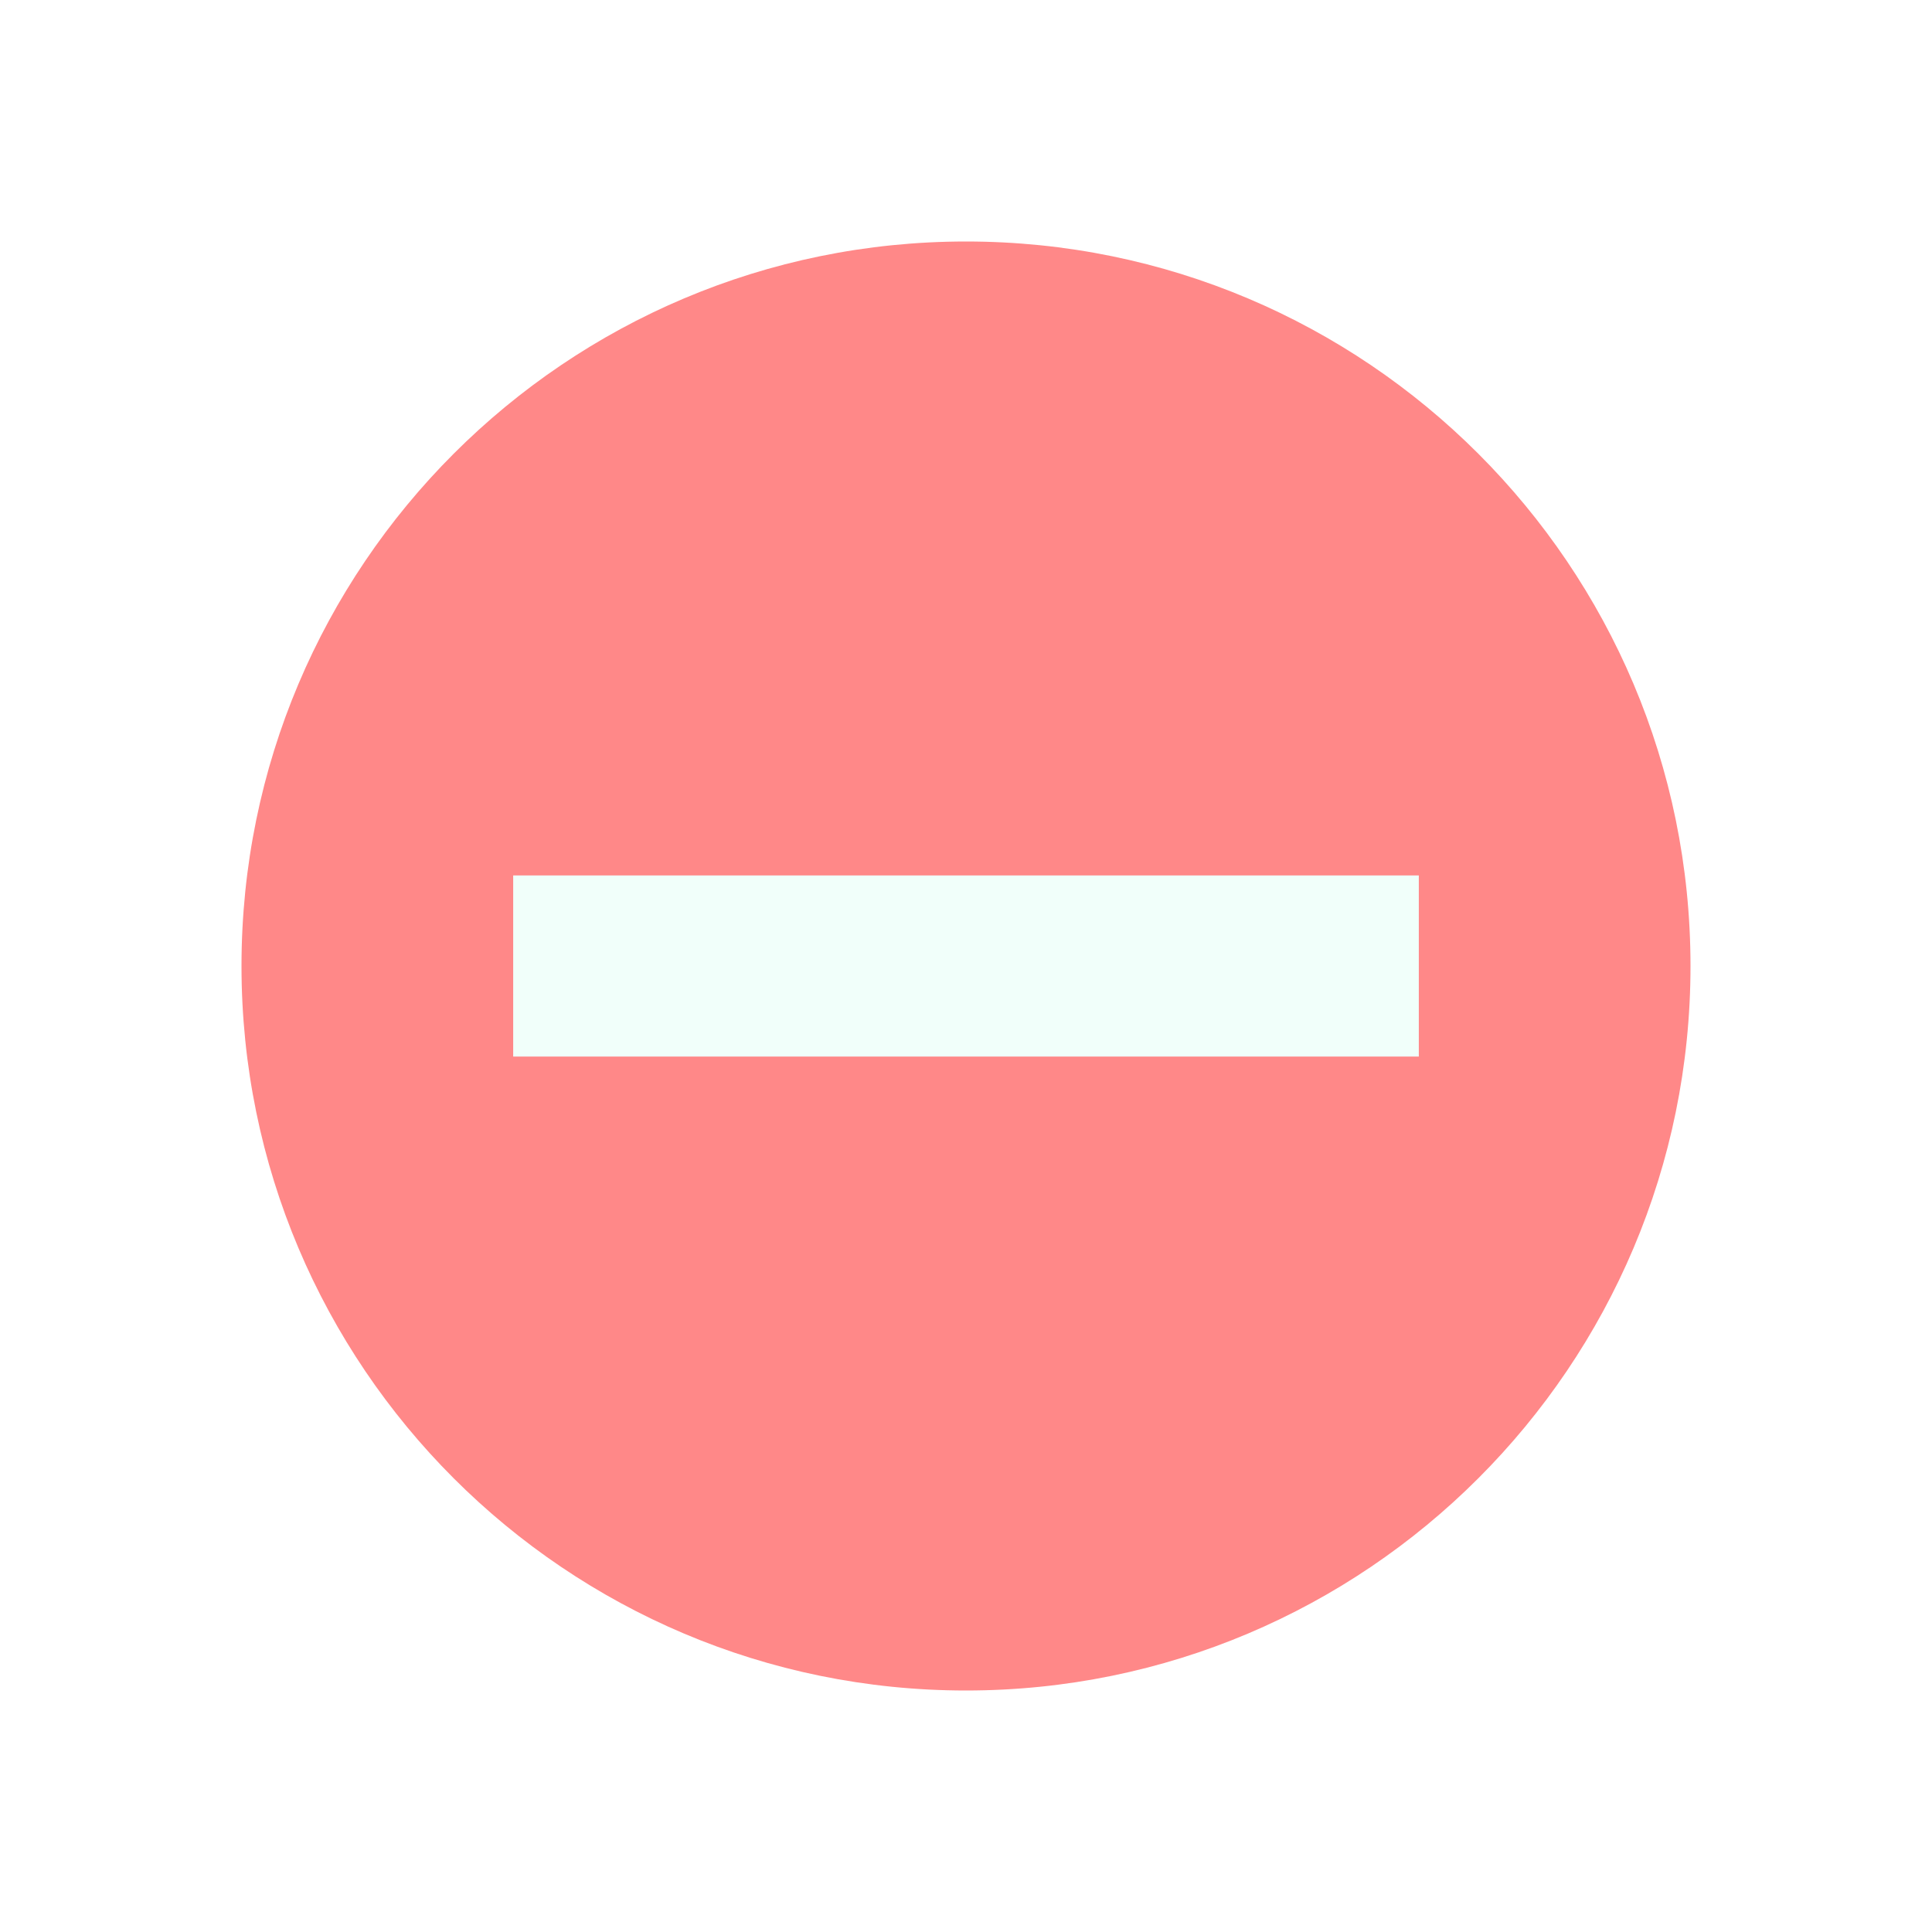
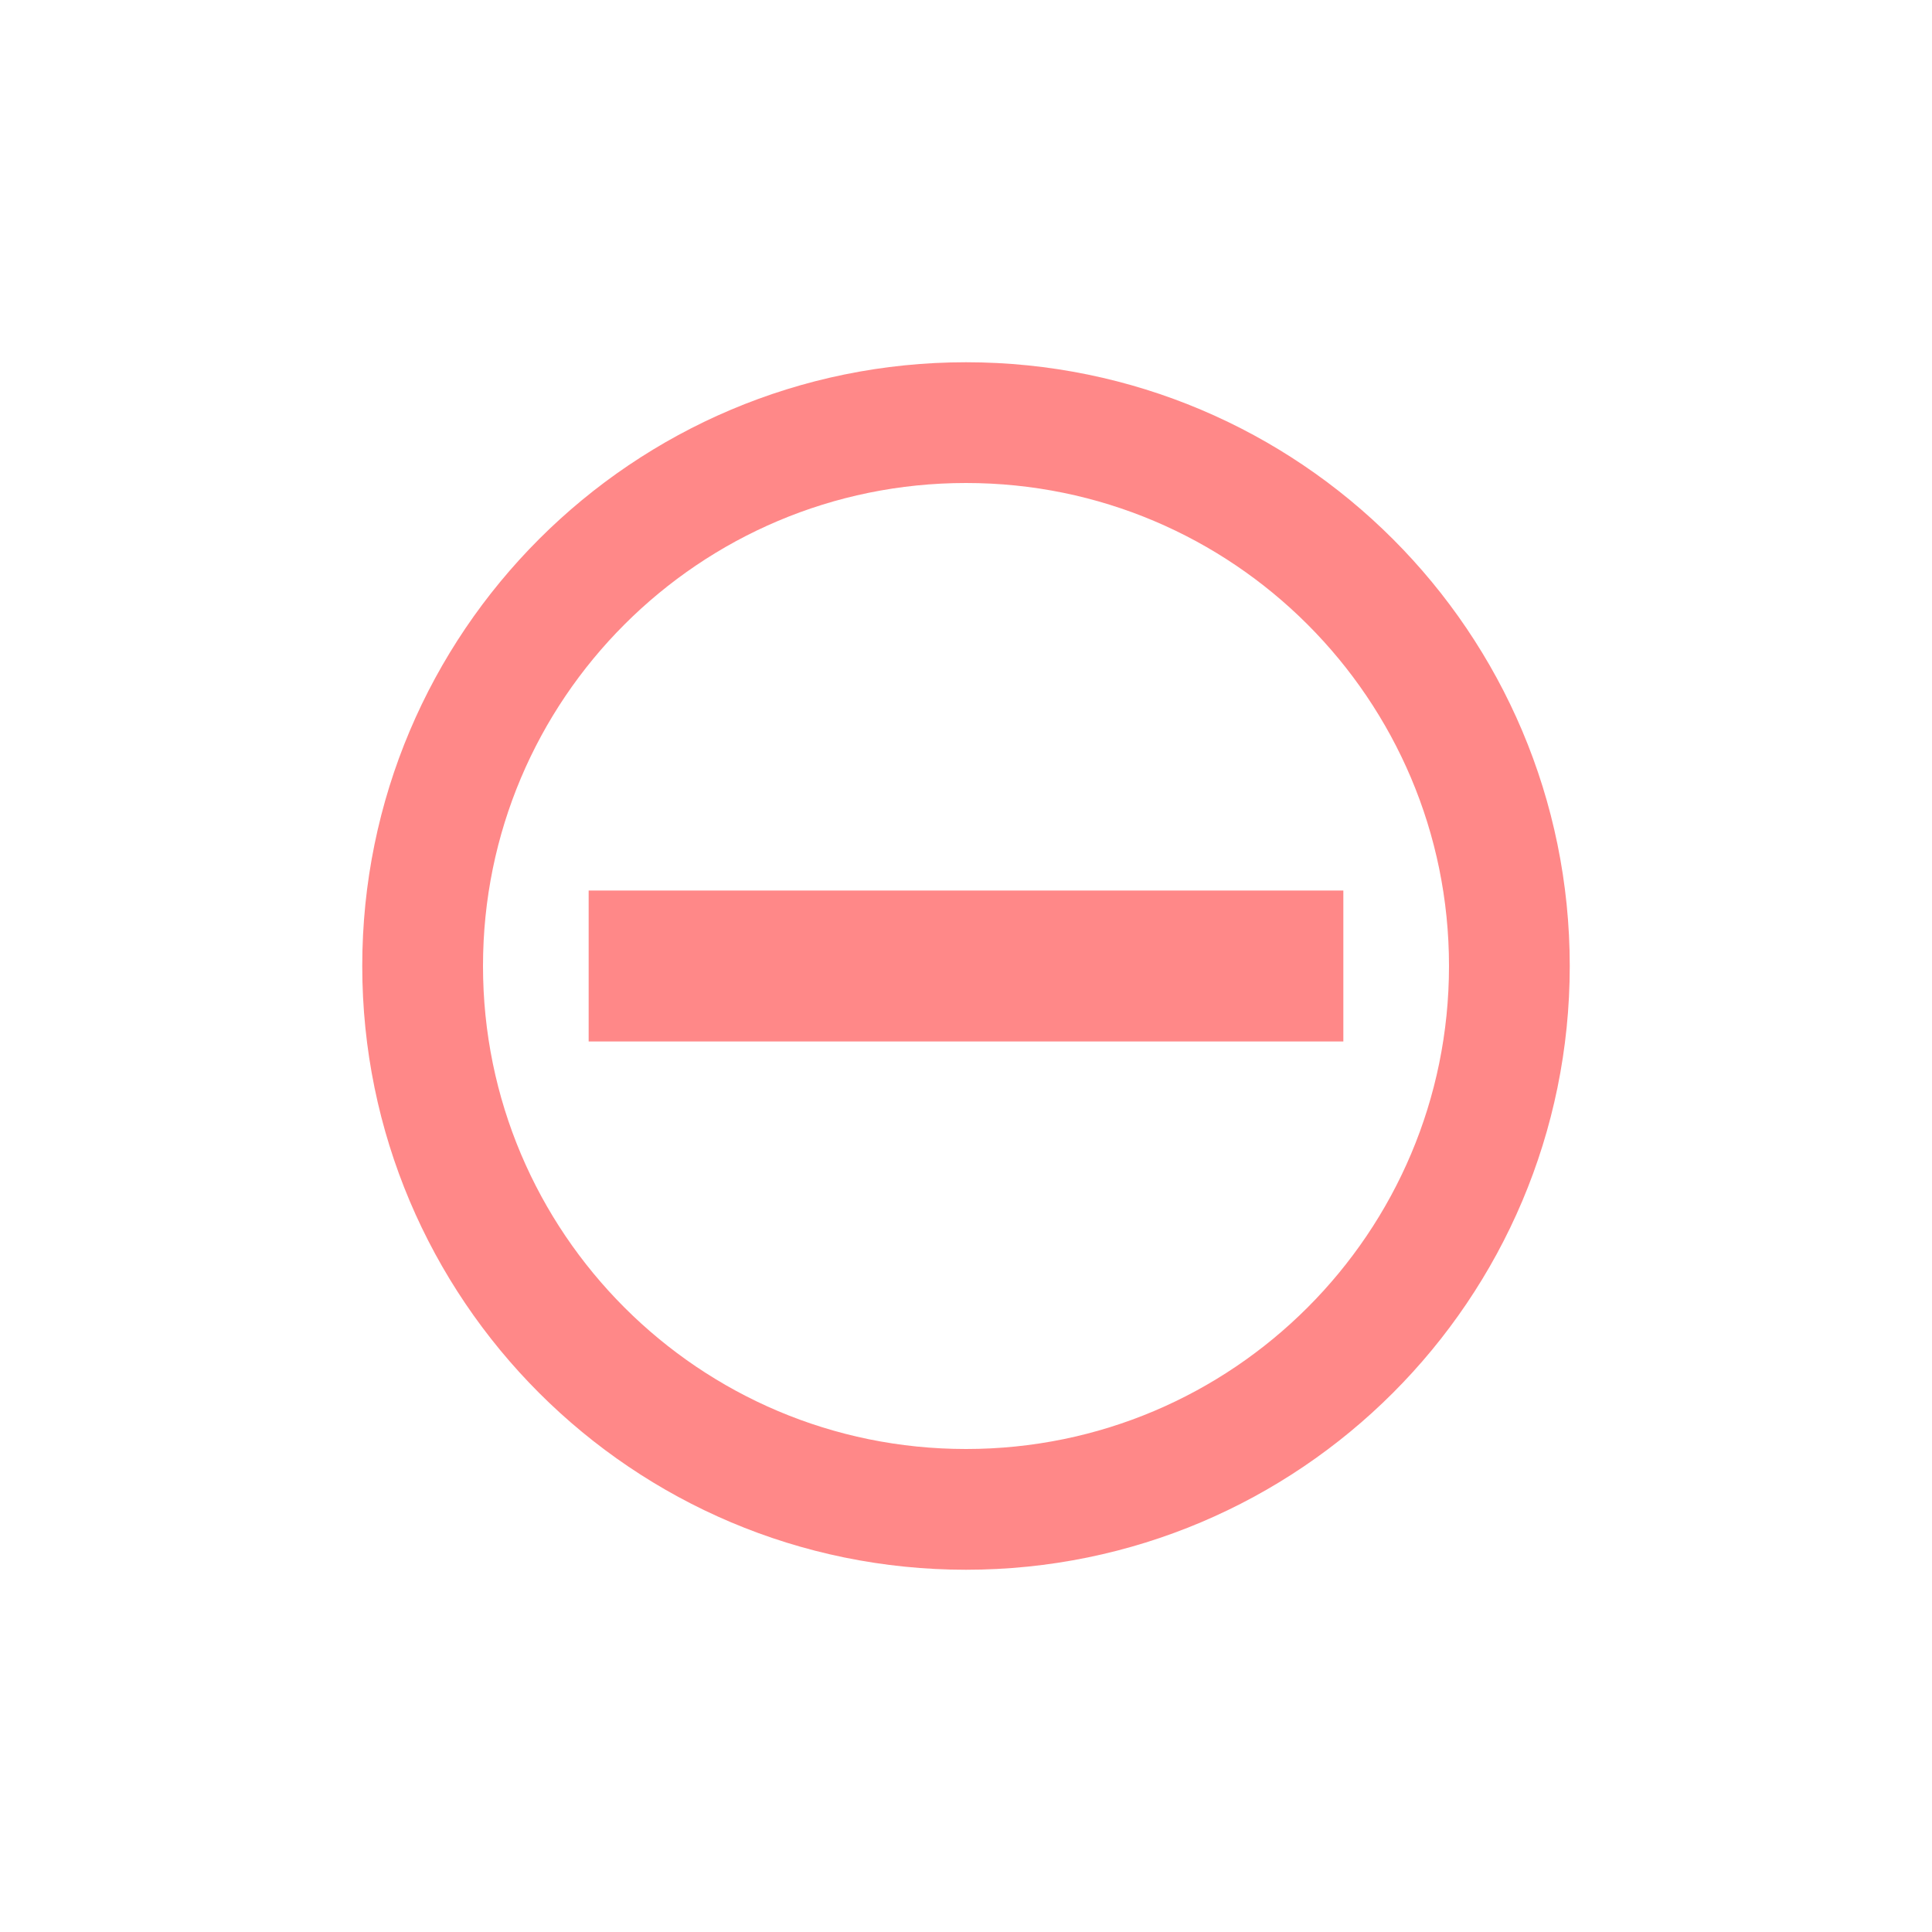
<svg xmlns="http://www.w3.org/2000/svg" width="16" height="16" viewBox="0 0 16 16" fill="none">
-   <circle cx="8" cy="8" r="6" fill="#FF8888" />
-   <path d="M4.25 7.25H11.75V8.75H4.25V7.25Z" fill="#F1FFFA" />
+   <circle cx="8" cy="8" r="4.5" stroke="#FF8888" />
+   <path d="M4.875 7.375H11.125V8.625H4.875V7.375Z" fill="#FF8888" />
</svg>
